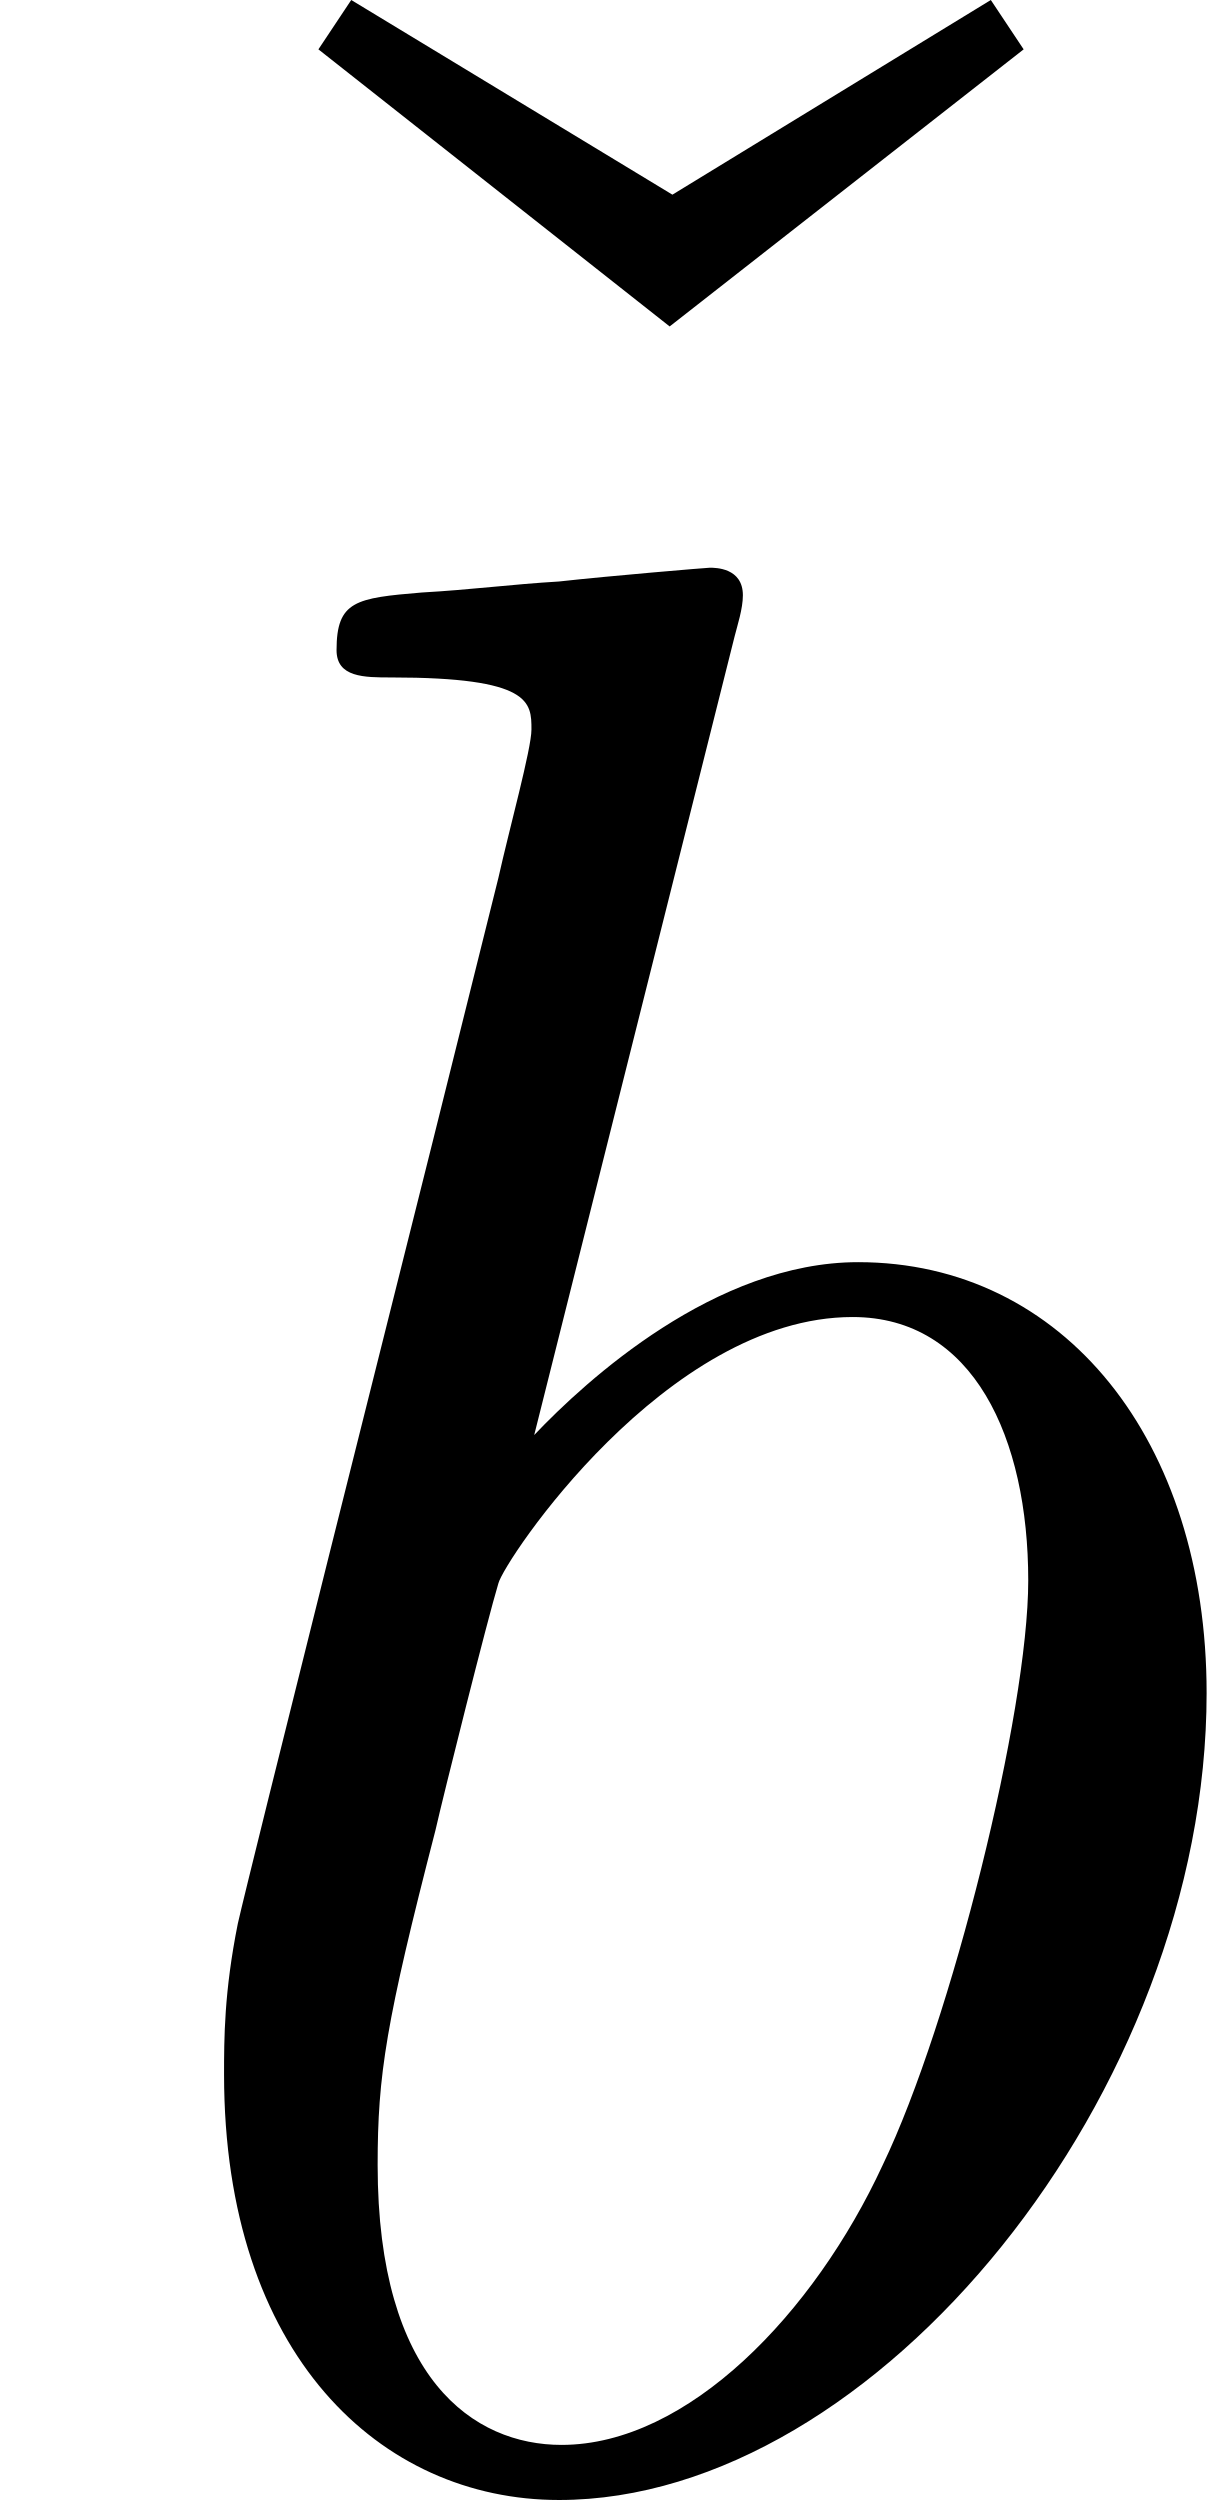
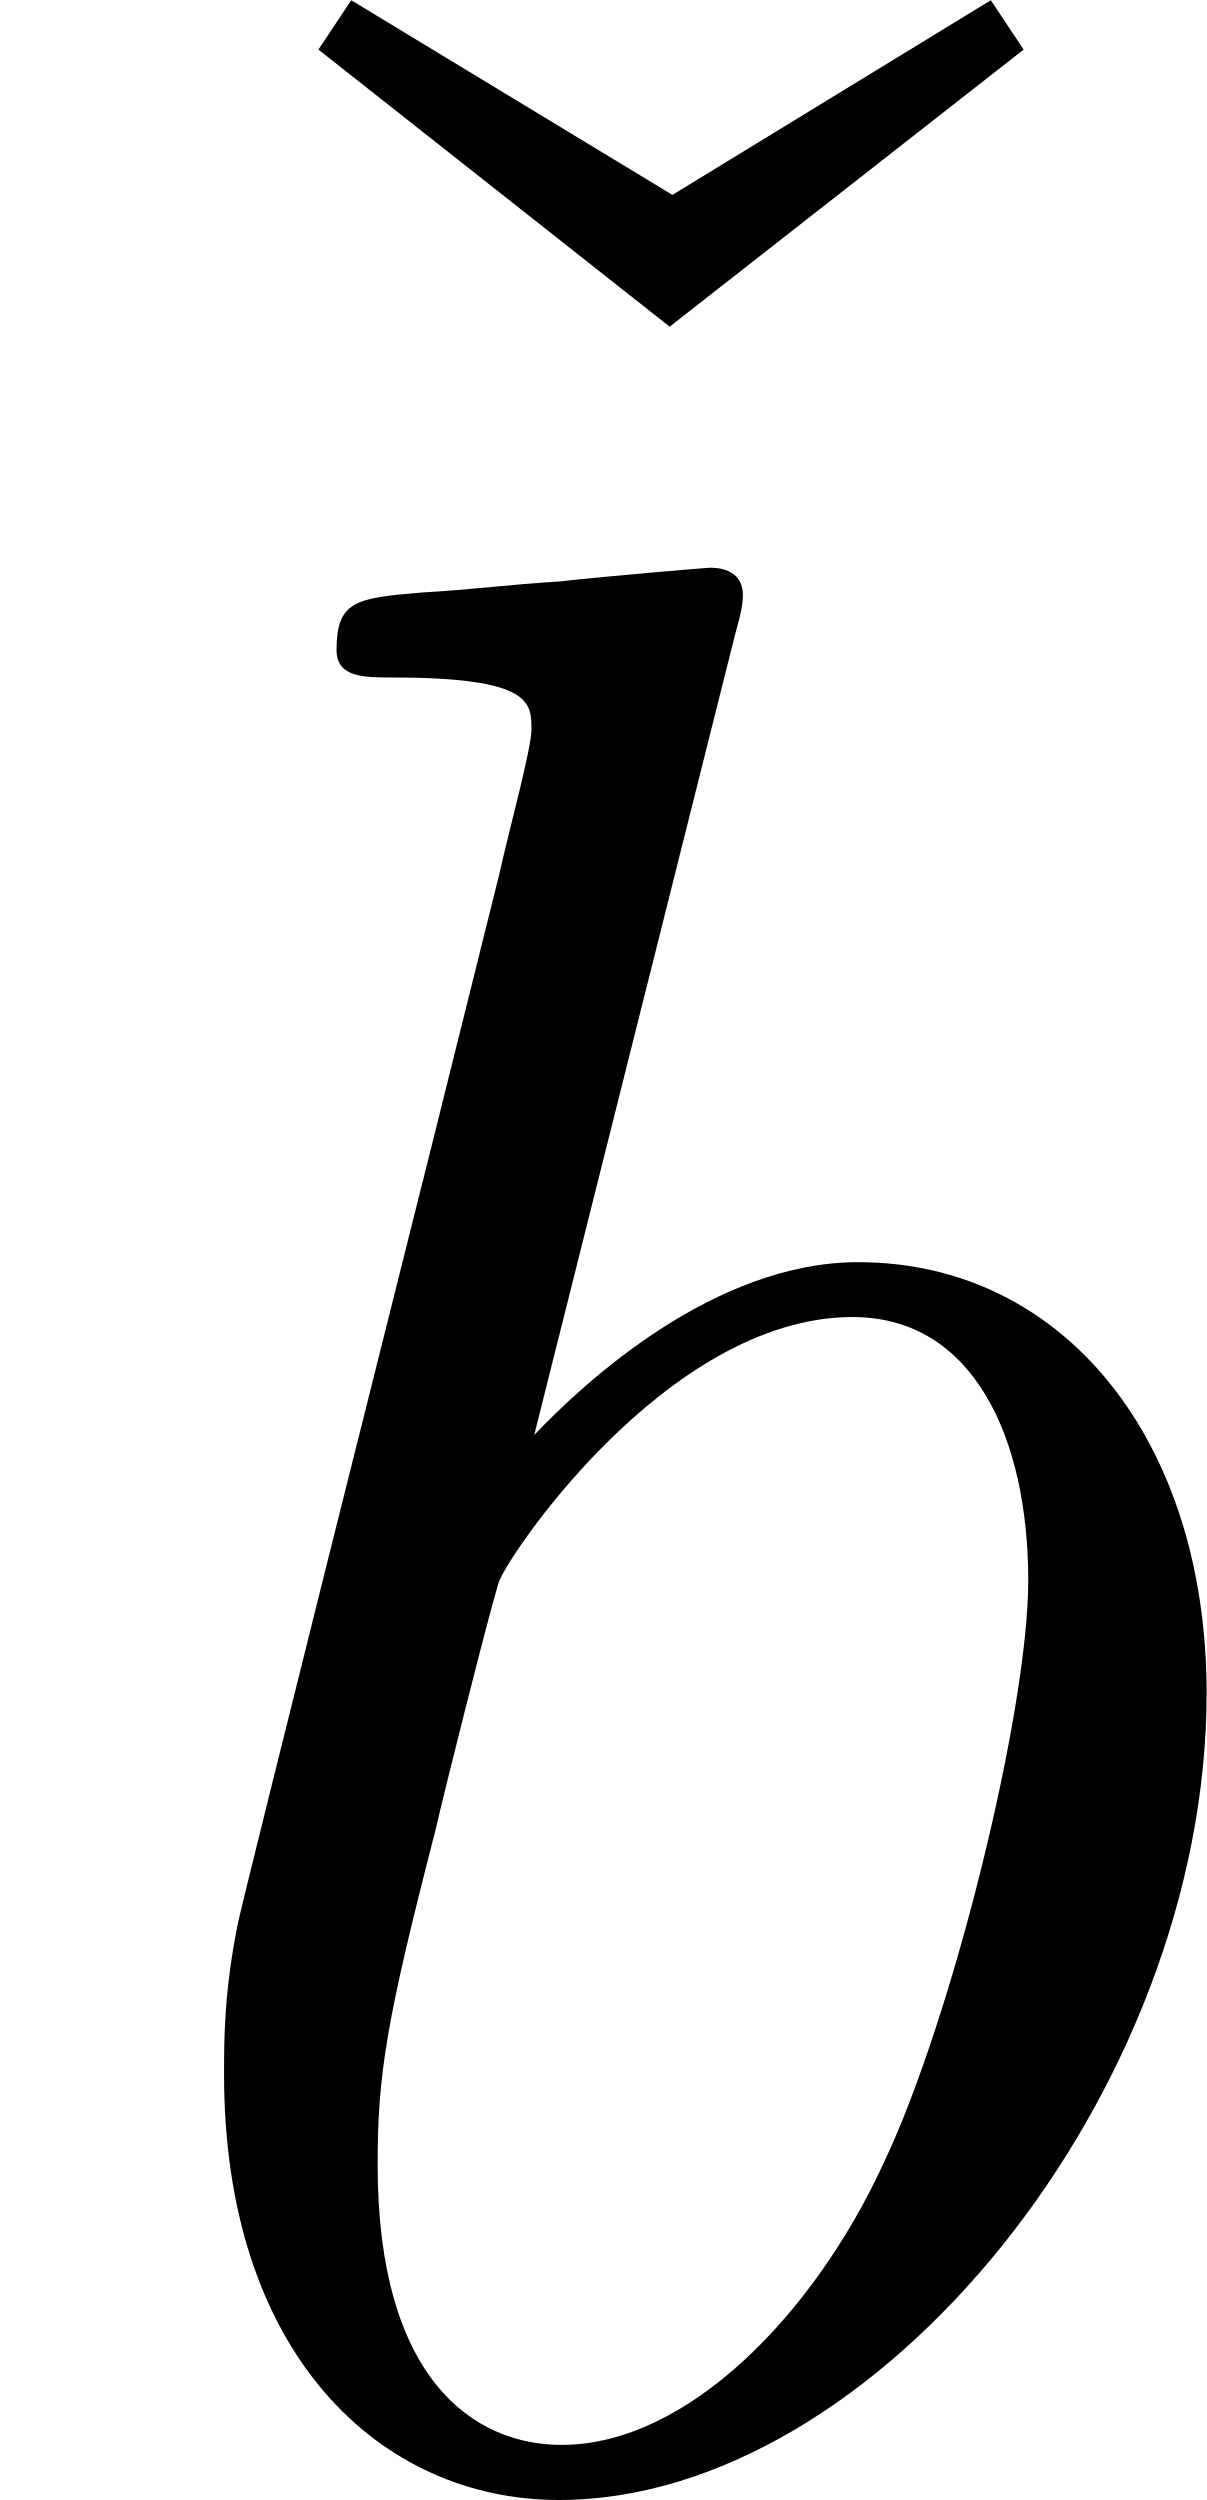
- <svg xmlns="http://www.w3.org/2000/svg" xmlns:xlink="http://www.w3.org/1999/xlink" version="1.1" width="5.256pt" height="10.89pt" viewBox="35.204 371.462 5.256 10.89">
+ <svg xmlns="http://www.w3.org/2000/svg" xmlns:xlink="http://www.w3.org/1999/xlink" version="1.1" width="5.256pt" height="10.89pt" viewBox="35.204 429.245 5.256 10.89">
  <defs>
    <path id="g13-98" d="M2.762-7.998C2.774-8.046 2.798-8.118 2.798-8.177C2.798-8.297 2.678-8.297 2.654-8.297C2.642-8.297 2.212-8.261 1.997-8.237C1.793-8.225 1.614-8.201 1.399-8.189C1.112-8.165 1.028-8.153 1.028-7.938C1.028-7.819 1.148-7.819 1.267-7.819C1.877-7.819 1.877-7.711 1.877-7.592C1.877-7.508 1.781-7.161 1.733-6.946L1.447-5.798C1.327-5.32 .646-2.606 .598-2.391C.538-2.092 .538-1.889 .538-1.733C.538-.514 1.219 .12 1.997 .12C3.383 .12 4.818-1.662 4.818-3.395C4.818-4.495 4.196-5.272 3.3-5.272C2.678-5.272 2.116-4.758 1.889-4.519L2.762-7.998ZM2.008-.12C1.626-.12 1.207-.406 1.207-1.339C1.207-1.733 1.243-1.961 1.459-2.798C1.494-2.953 1.686-3.718 1.733-3.873C1.757-3.969 2.463-5.033 3.276-5.033C3.802-5.033 4.041-4.507 4.041-3.885C4.041-3.312 3.706-1.961 3.407-1.339C3.108-.693 2.558-.12 2.008-.12Z" />
    <path id="g20-20" d="M2.929-6.767L1.53-7.615L1.387-7.4L2.917-6.193L4.459-7.4L4.316-7.615L2.929-6.767Z" />
  </defs>
  <g id="page1">
-     <use x="35.204" y="379.077" xlink:href="#g20-20" />
-     <use x="35.642" y="382.232" xlink:href="#g13-98" />
+     <use x="35.204" y="436.861" xlink:href="#g20-20" />
+     <use x="35.642" y="440.015" xlink:href="#g13-98" />
  </g>
</svg>
